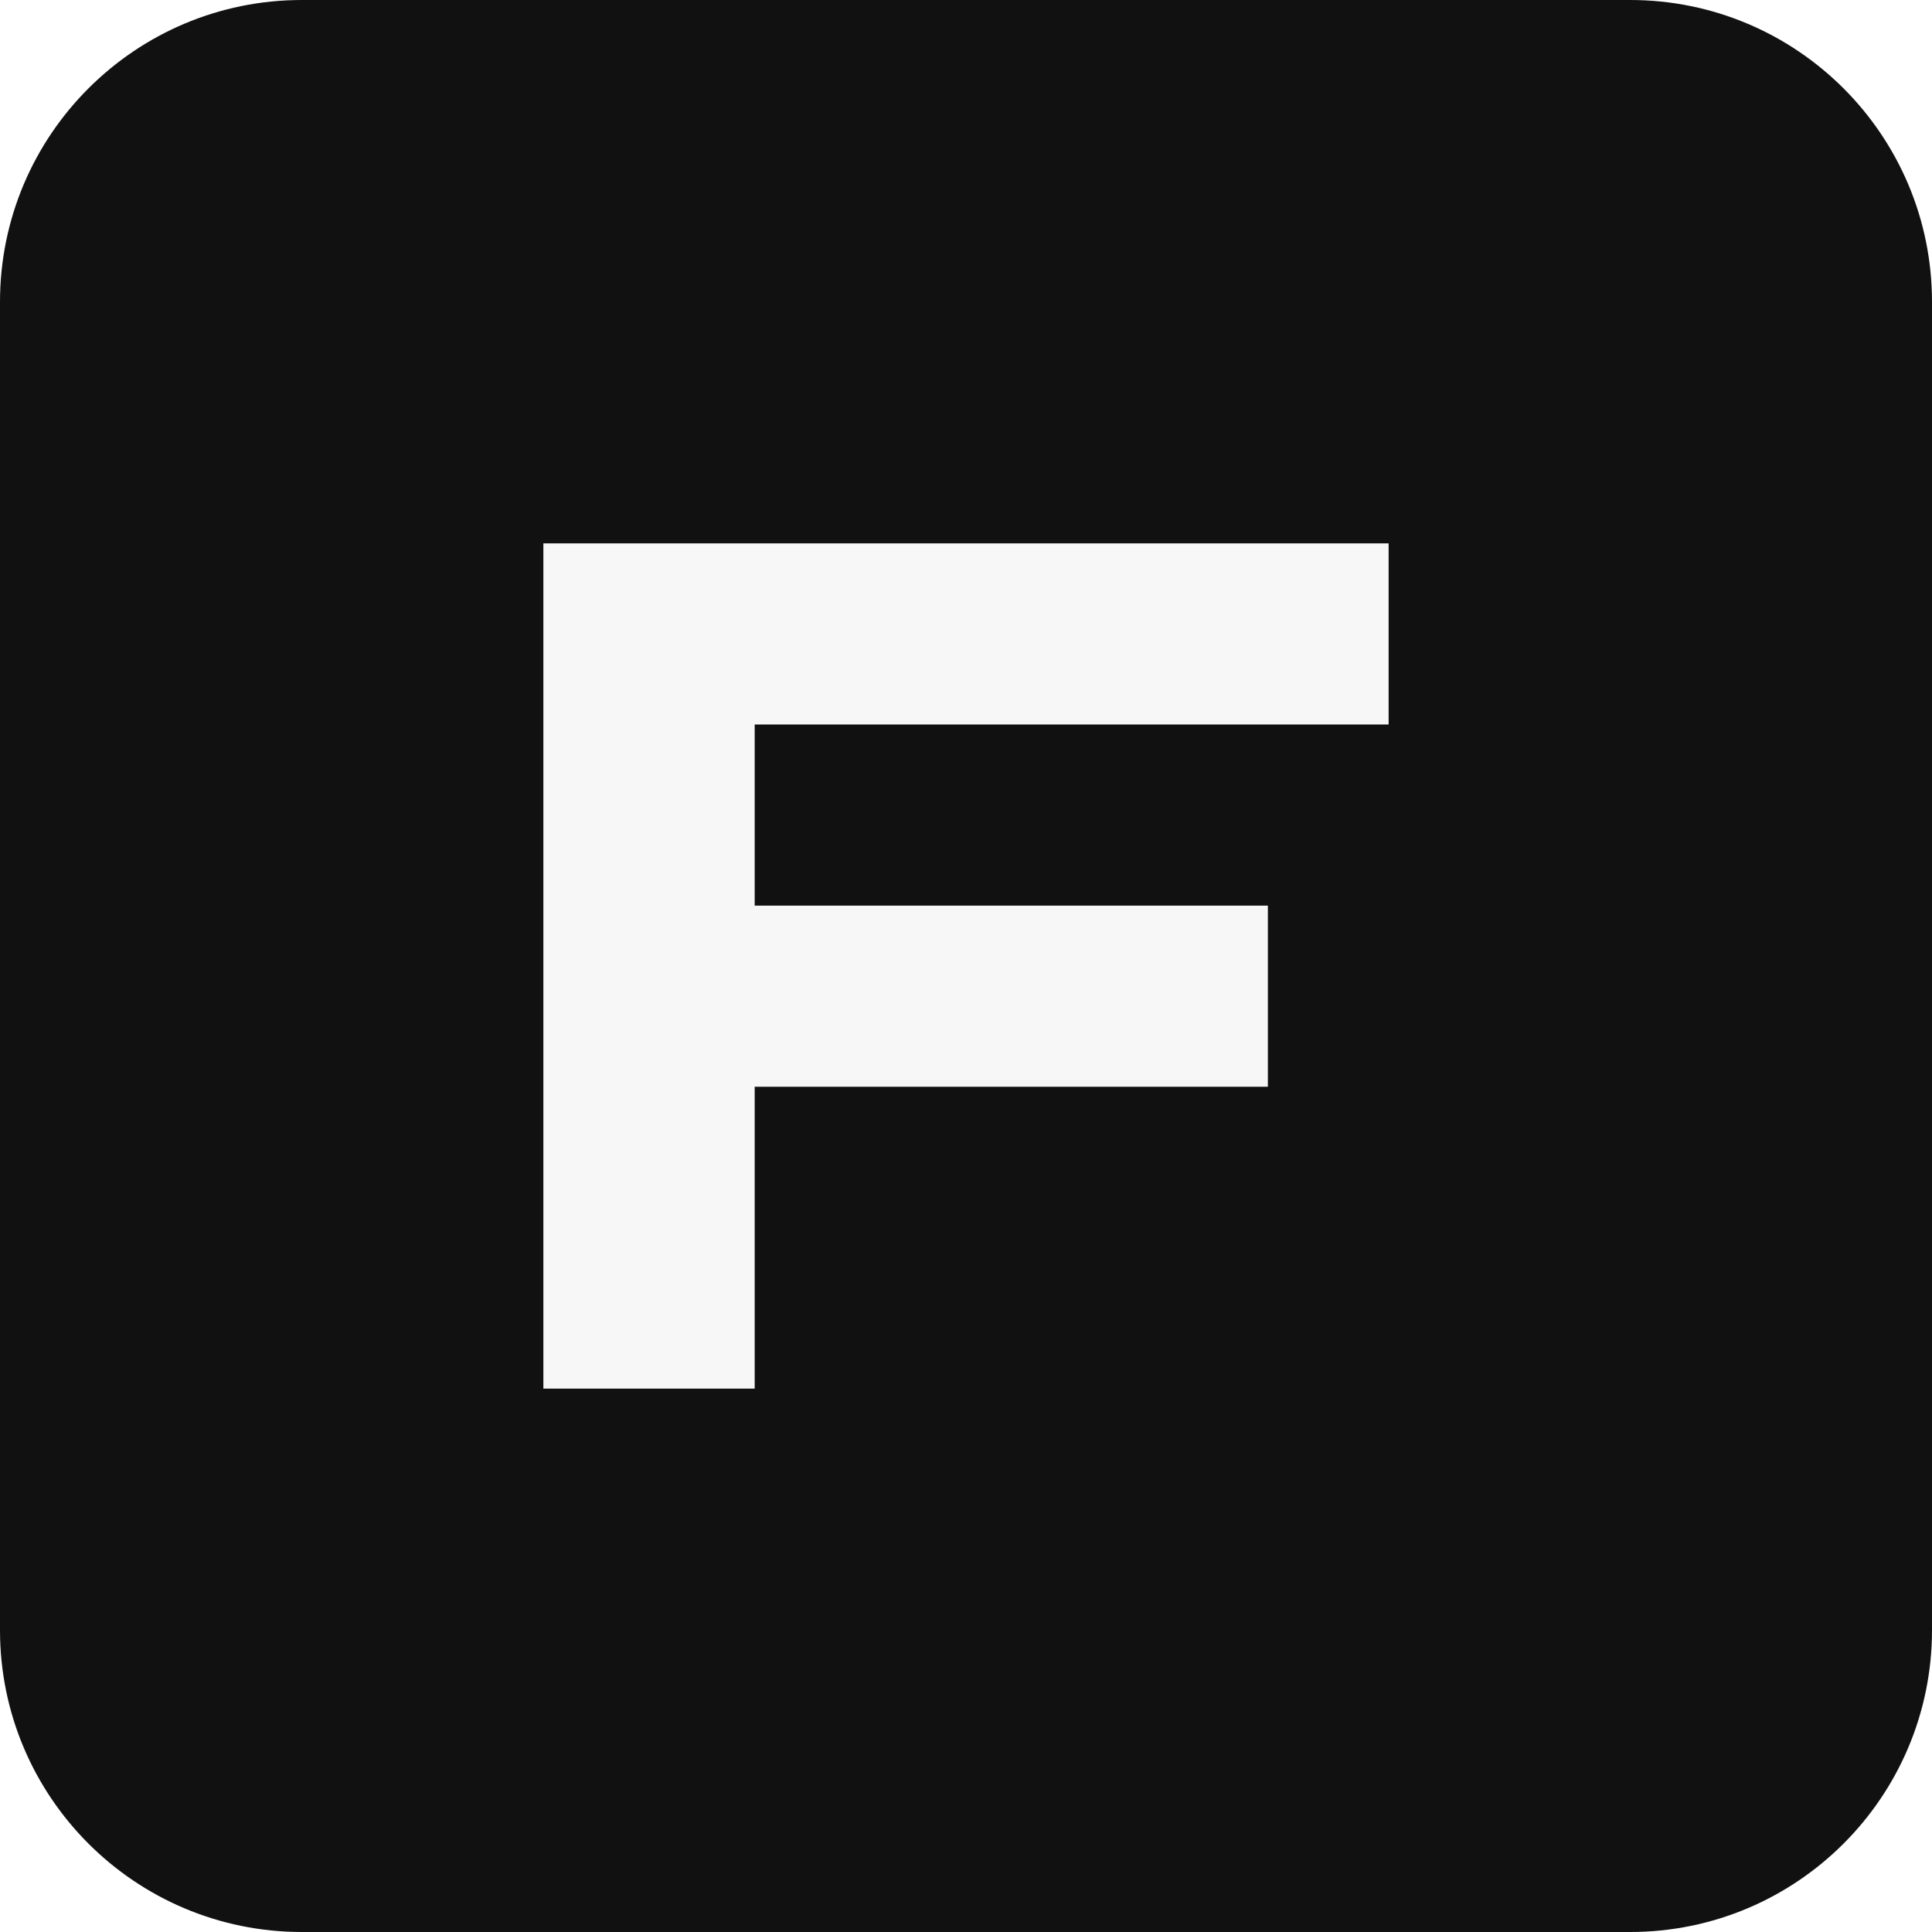
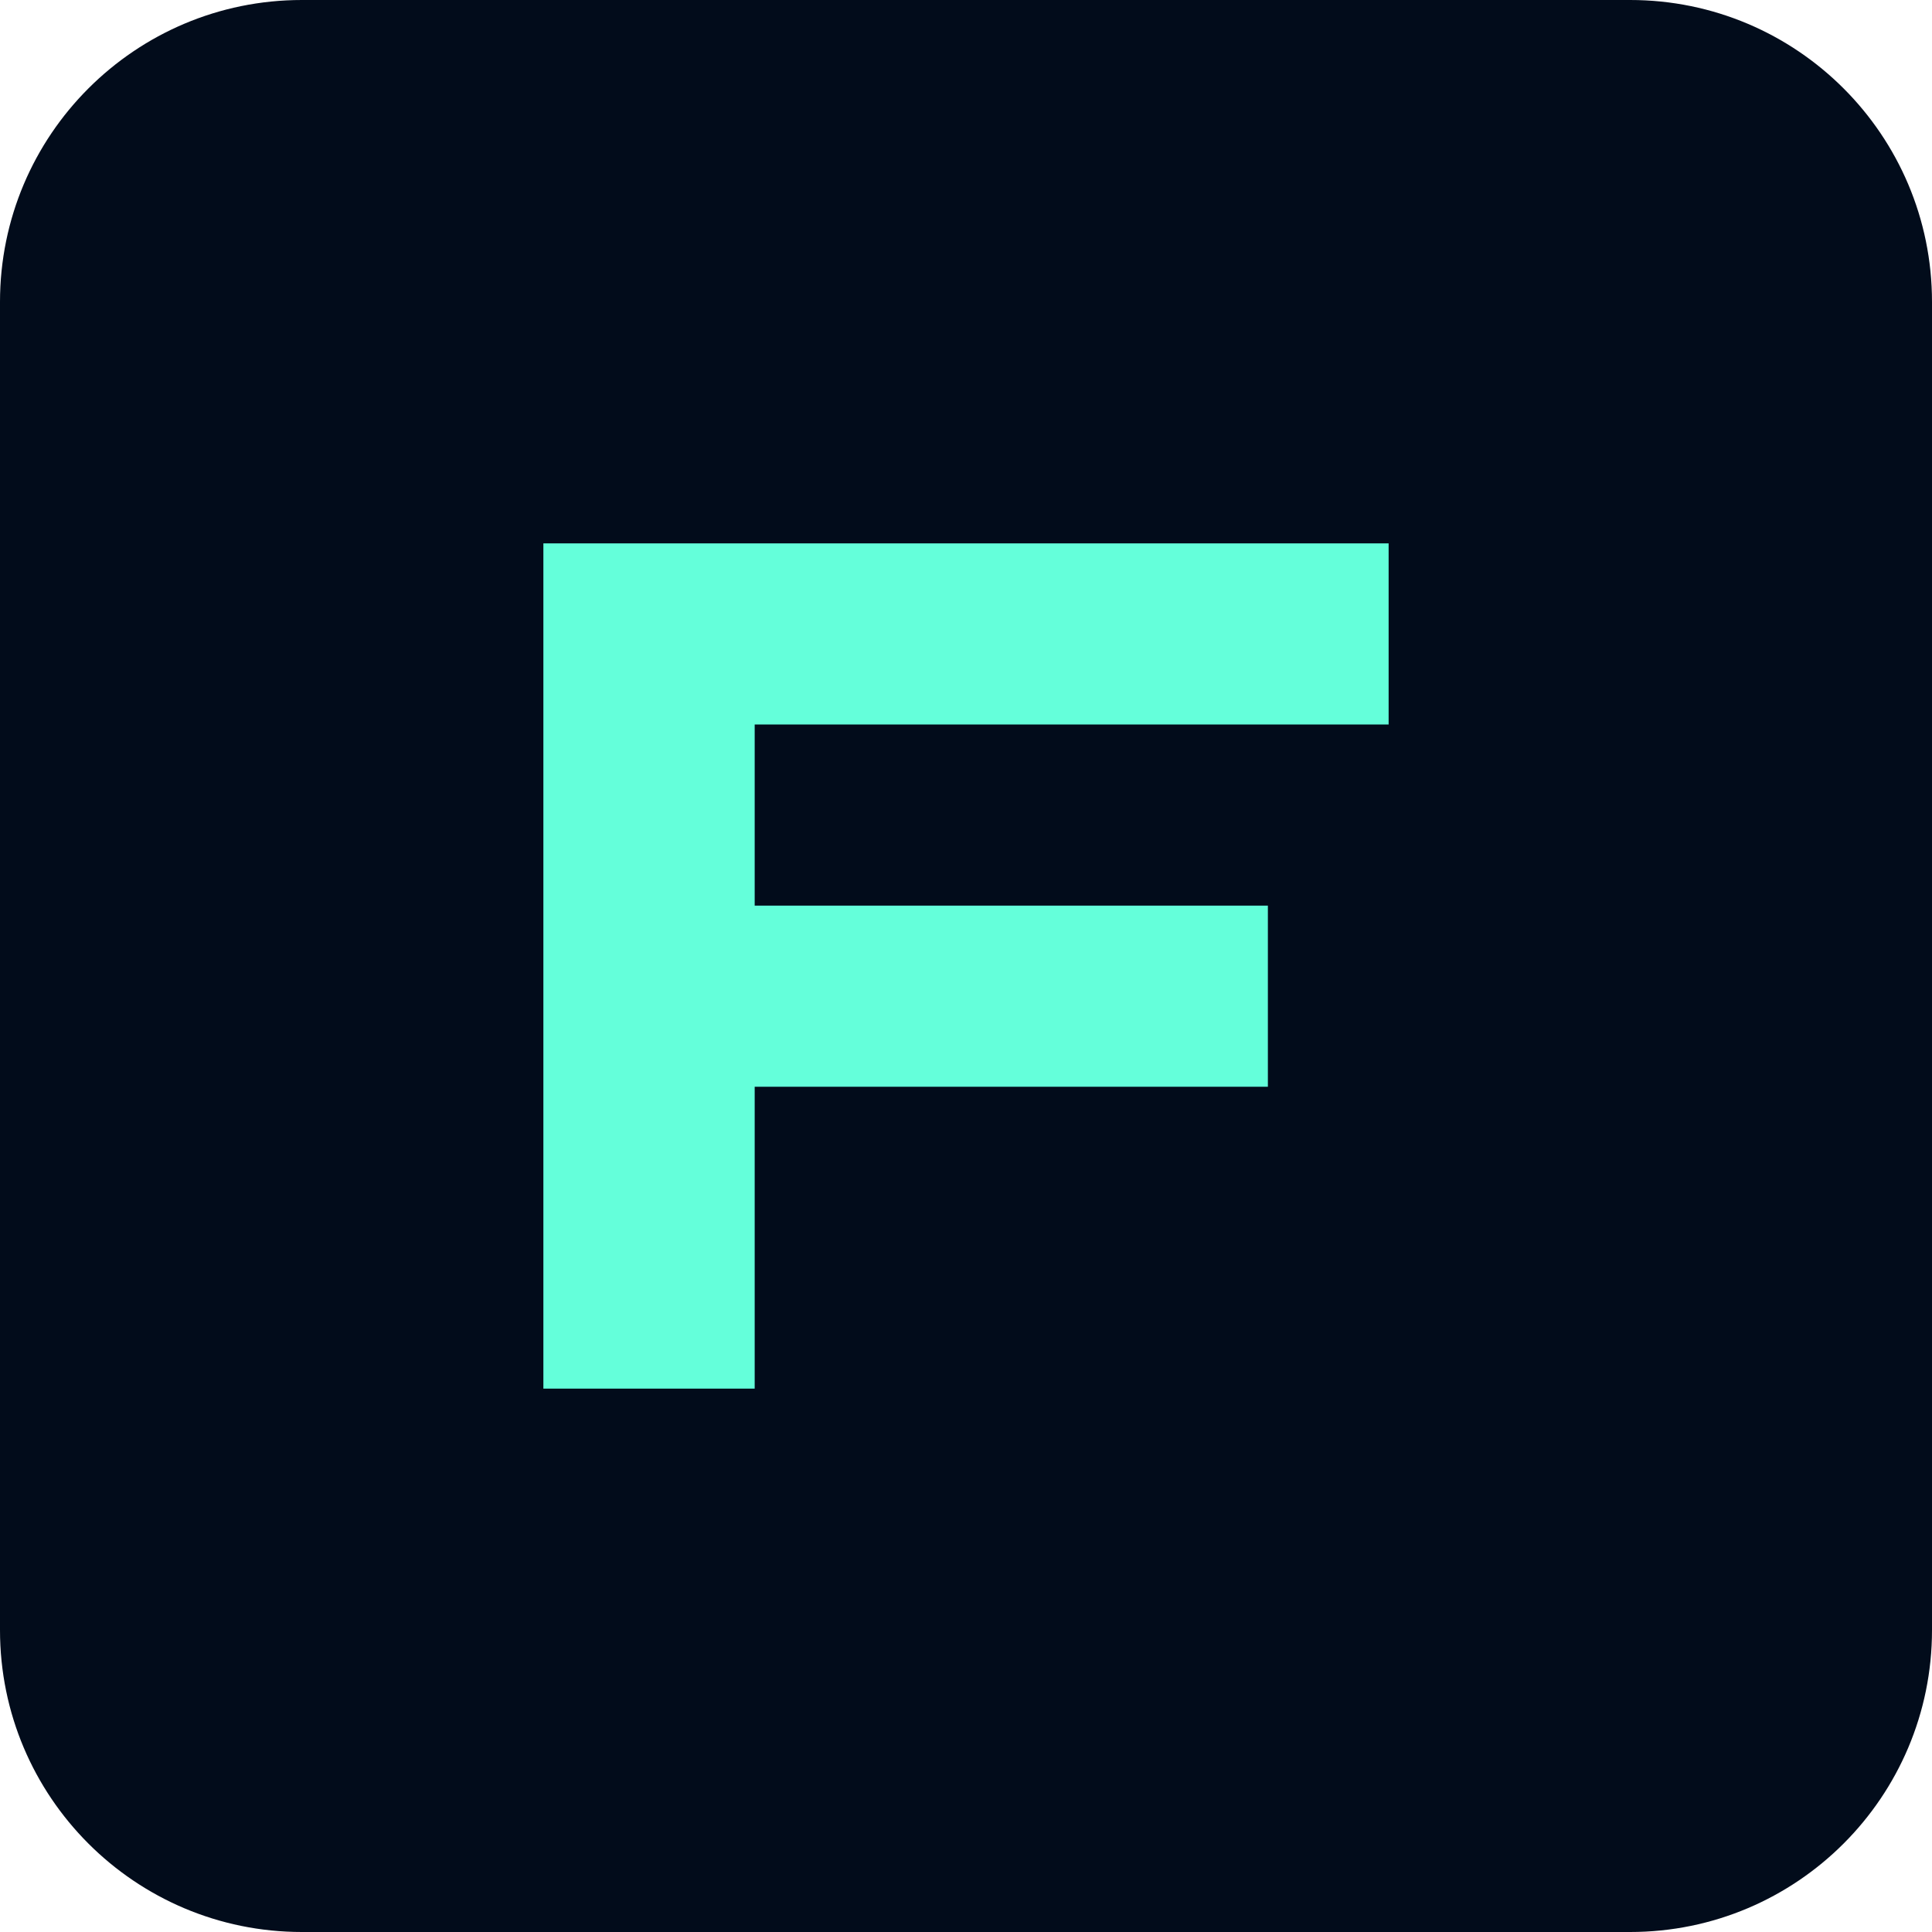
<svg xmlns="http://www.w3.org/2000/svg" viewBox="0 0 64 64" fill="none">
-   <rect width="64" height="64" rx="10" fill="#111111" />
-   <path d="M18 18H46V24H25V30H42V36H25V46H18V18Z" fill="#F8F7F7" />
+   <rect width="64" height="64" rx="10" fill="#020C1B" />
+   <path d="M18 18H46V24H25V30H42V36H25V46H18V18Z" fill="#64FFDA" />
</svg>
